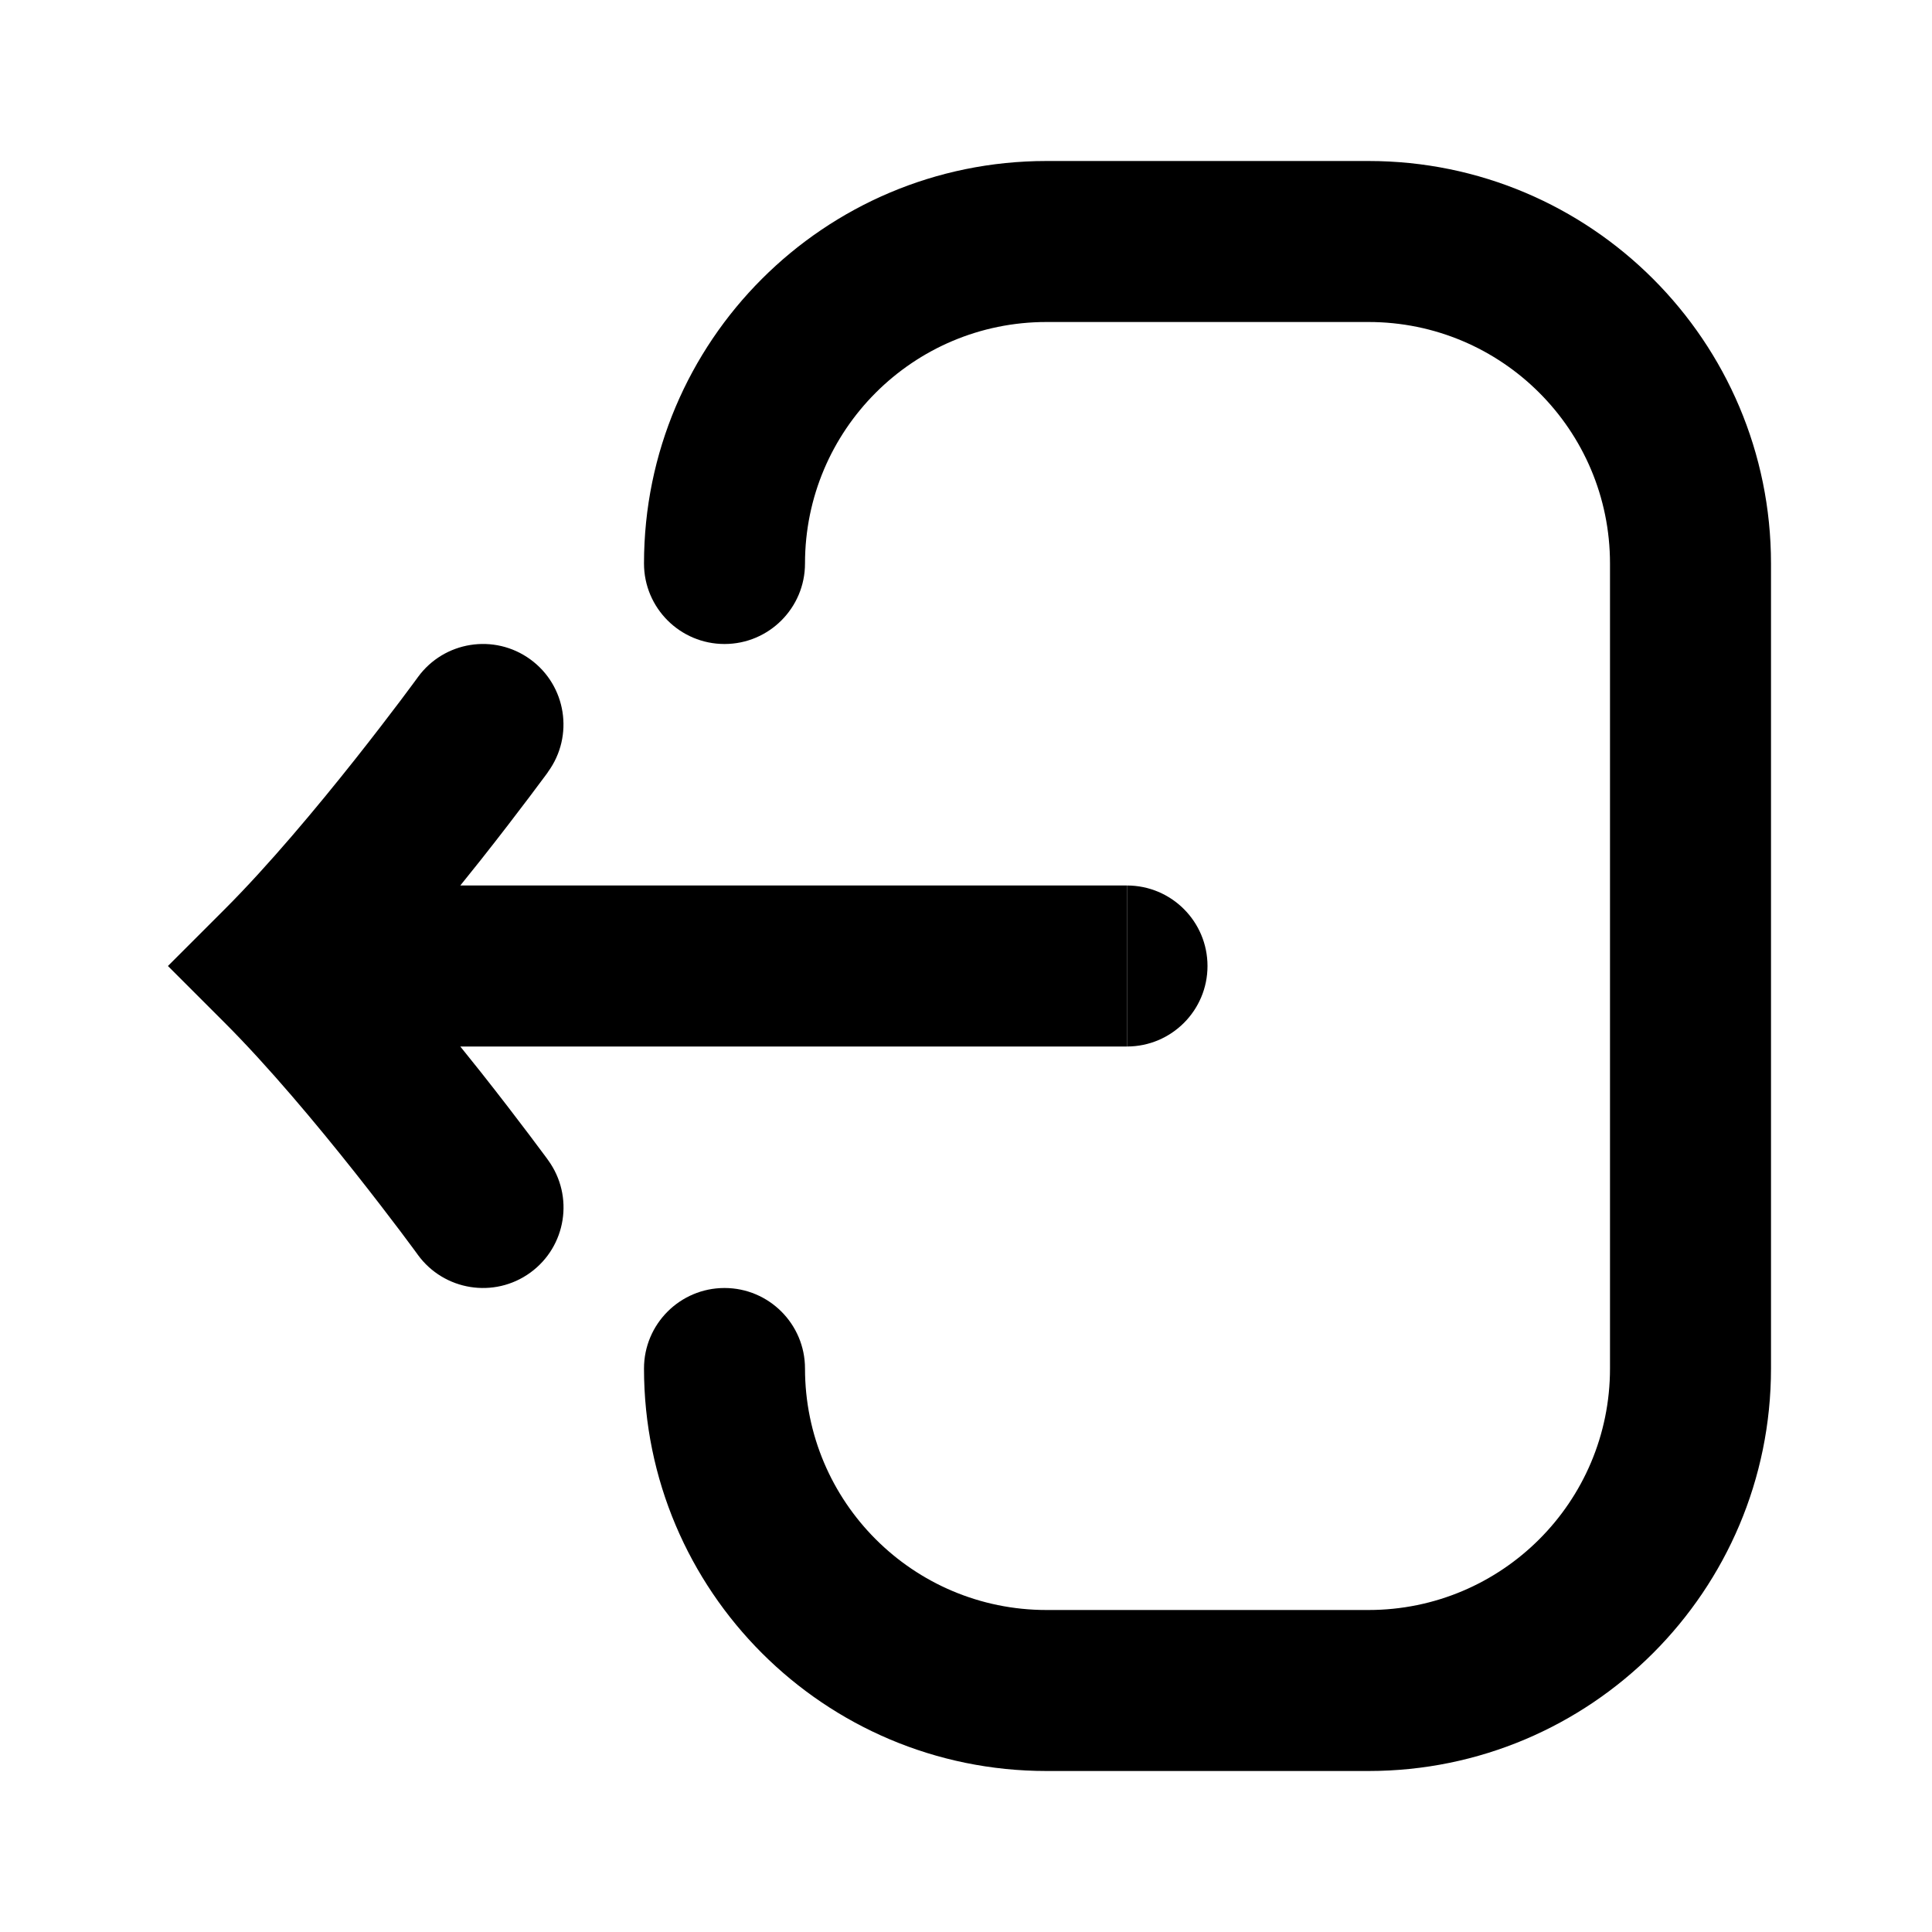
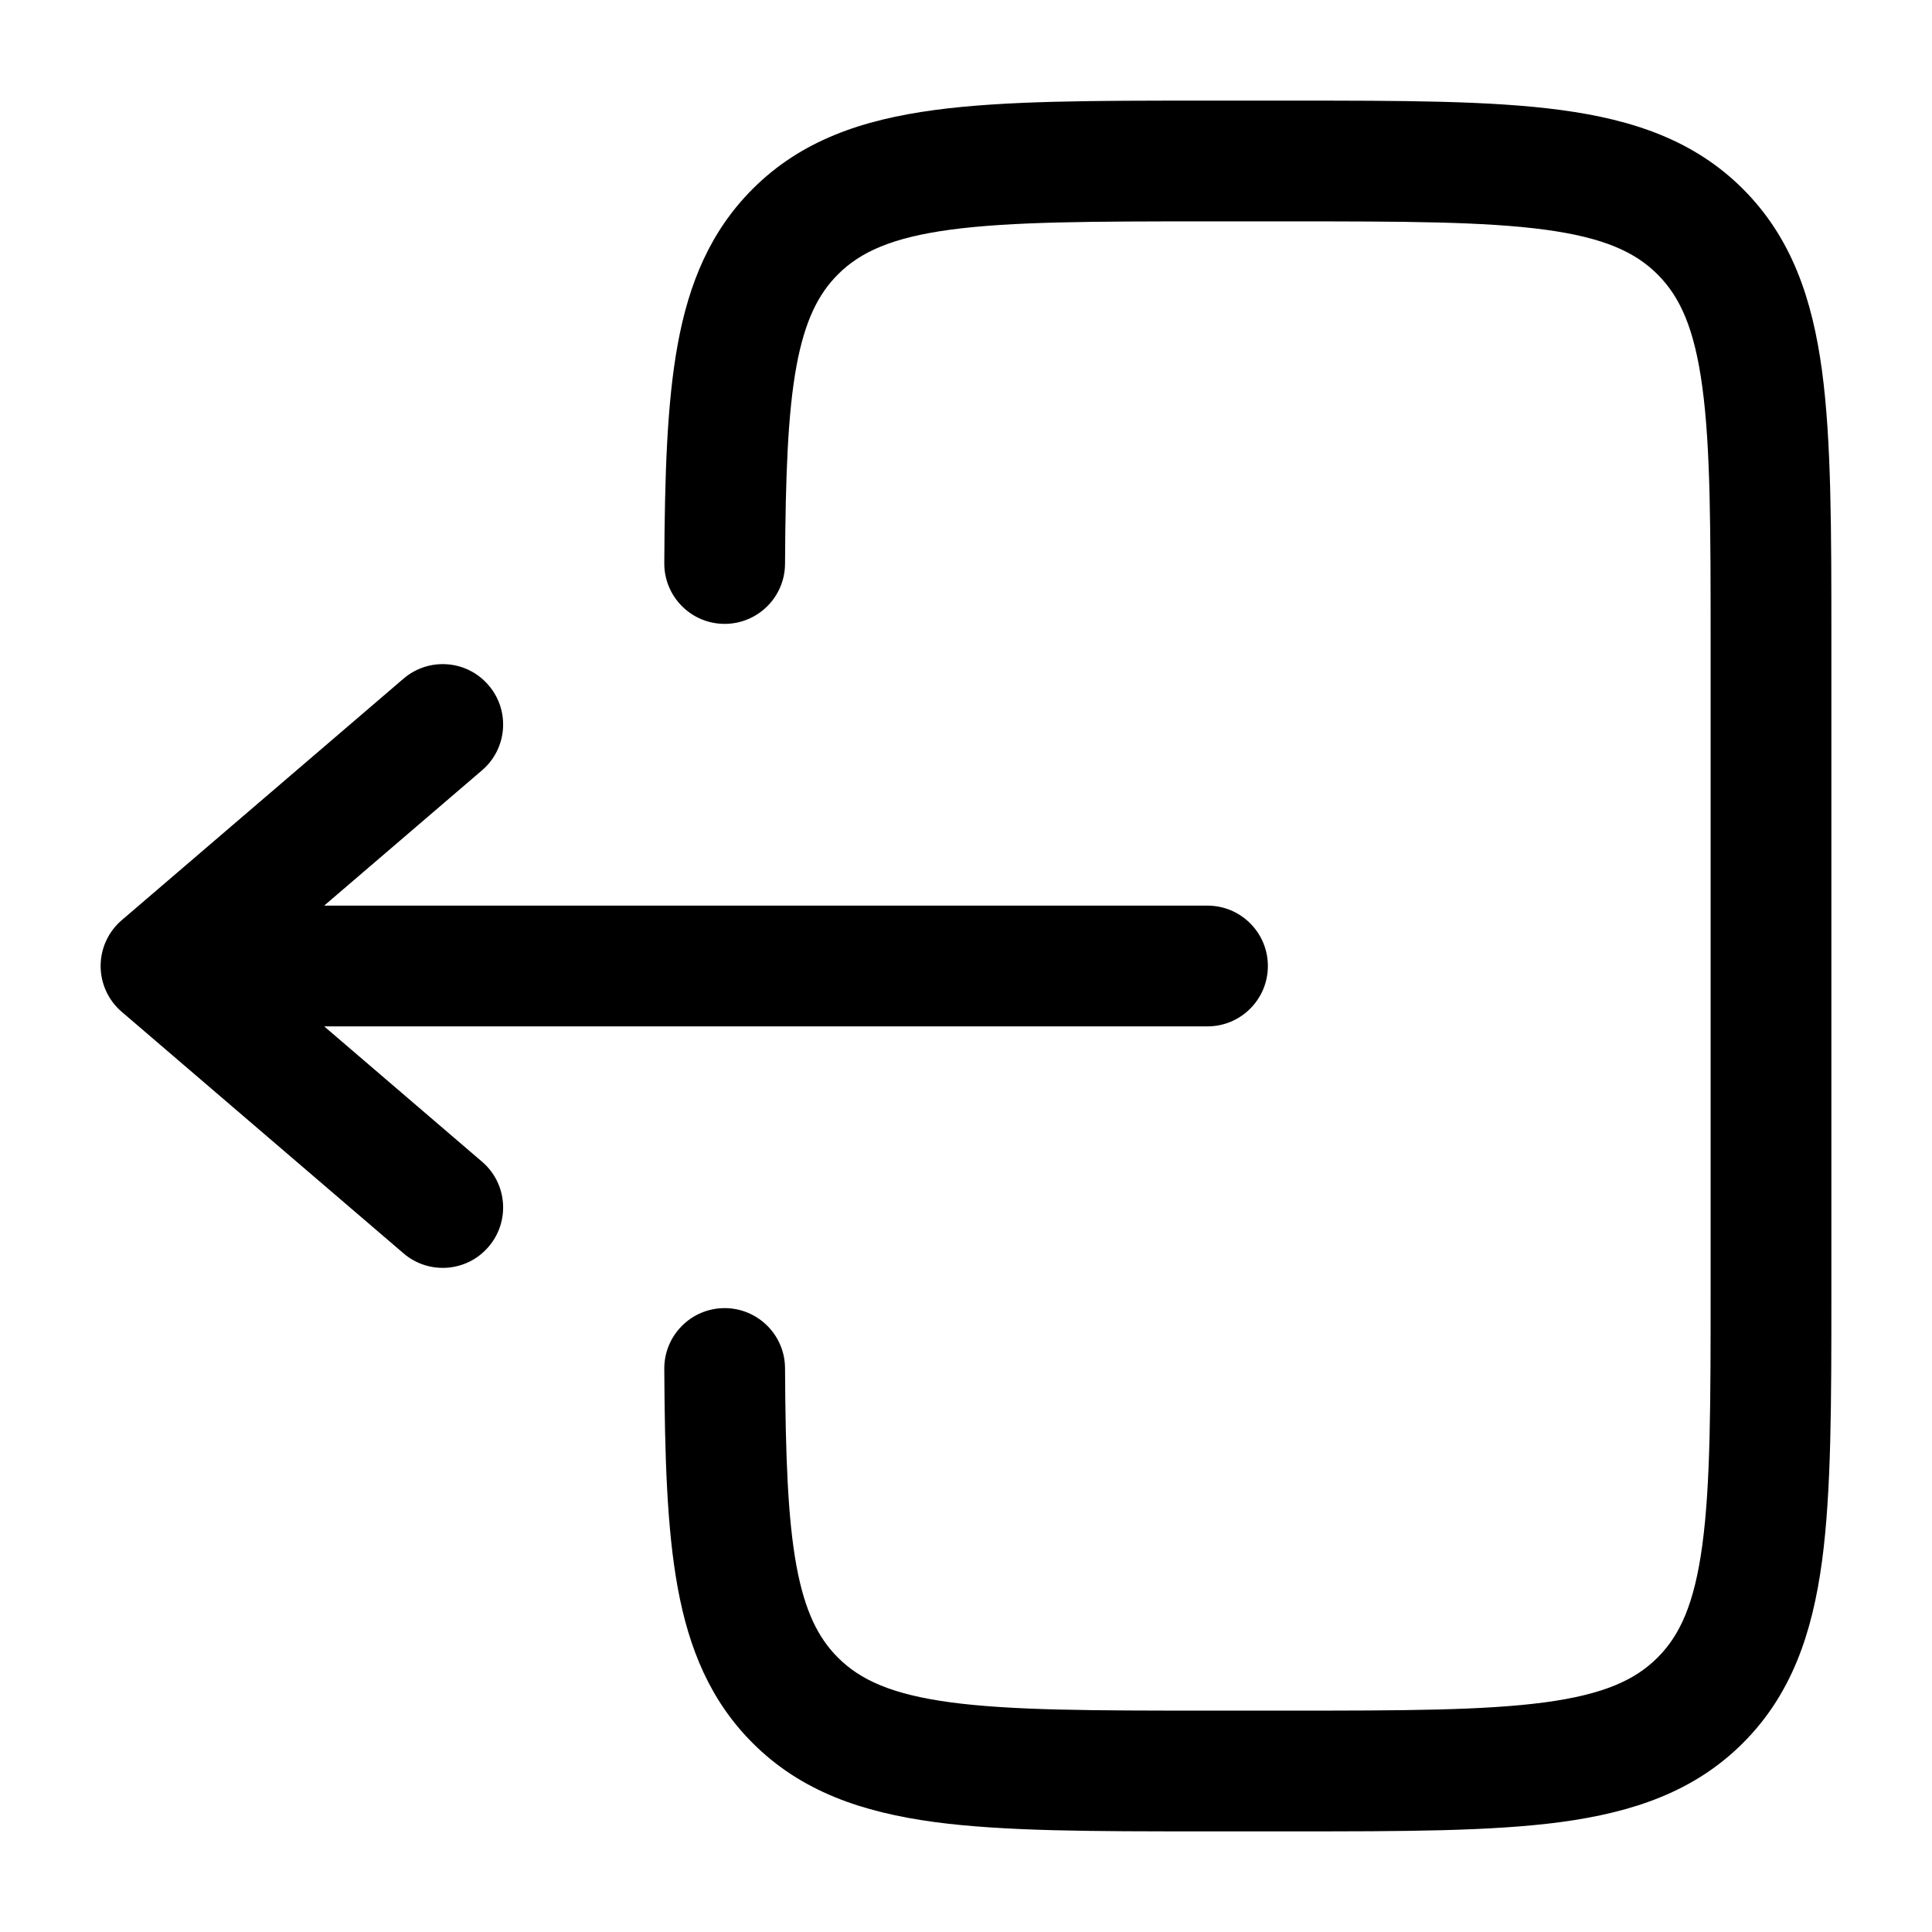
- <svg xmlns="http://www.w3.org/2000/svg" width="800px" height="800px" viewBox="0 0 24 24" fill="none">
-   <path d="M13 2C10.239 2 8 4.239 8 7C8 7.552 8.448 8 9 8C9.552 8 10 7.552 10 7C10 5.343 11.343 4 13 4H17C18.657 4 20 5.343 20 7V17C20 18.657 18.657 20 17 20H13C11.343 20 10 18.657 10 17C10 16.448 9.552 16 9 16C8.448 16 8 16.448 8 17C8 19.761 10.239 22 13 22H17C19.761 22 22 19.761 22 17V7C22 4.239 19.761 2 17 2H13Z" fill="#000000" />
-   <path d="M14 11C14.552 11 15 11.448 15 12C15 12.552 14.552 13 14 13V11Z" fill="#000000" />
-   <path d="M5.718 11C5.807 10.89 5.892 10.784 5.973 10.682C6.218 10.372 6.426 10.1 6.573 9.905C6.646 9.808 6.705 9.729 6.745 9.675L6.792 9.612L6.804 9.595L6.808 9.588C6.808 9.588 6.809 9.588 6 9L6.808 9.588C7.133 9.142 7.035 8.516 6.588 8.191C6.141 7.866 5.516 7.965 5.191 8.412L5.188 8.416L5.178 8.43L5.136 8.487C5.099 8.537 5.045 8.61 4.975 8.703C4.836 8.887 4.639 9.145 4.406 9.439C3.934 10.034 3.338 10.748 2.793 11.293L2.086 12L2.793 12.707C3.338 13.252 3.934 13.966 4.406 14.561C4.639 14.855 4.836 15.113 4.975 15.297C5.045 15.39 5.099 15.463 5.136 15.513L5.178 15.57L5.188 15.584L5.19 15.587C5.515 16.034 6.141 16.134 6.588 15.809C7.035 15.484 7.134 14.859 6.809 14.412L6 15C6.809 14.412 6.809 14.412 6.809 14.412L6.804 14.405L6.792 14.388L6.745 14.325C6.705 14.271 6.646 14.192 6.573 14.095C6.426 13.9 6.218 13.628 5.973 13.318C5.892 13.216 5.807 13.11 5.718 13H14V11H5.718Z" fill="#000000" />
+ <svg xmlns="http://www.w3.org/2000/svg" width="800px" height="800px" viewBox="0 0 24 24" className="fill-white">
+   <path d="M14.945 1.25C13.578 1.25 12.475 1.25 11.608 1.367C10.708 1.488 9.95 1.746 9.349 2.348C8.824 2.873 8.558 3.518 8.419 4.276C8.284 5.013 8.258 5.914 8.252 6.996C8.25 7.41 8.584 7.748 8.998 7.75C9.412 7.752 9.75 7.418 9.752 7.004C9.758 5.911 9.786 5.136 9.894 4.547C9.999 3.981 10.166 3.652 10.409 3.409C10.686 3.132 11.075 2.952 11.808 2.853C12.564 2.752 13.565 2.75 15 2.75H16C17.436 2.75 18.437 2.752 19.192 2.853C19.926 2.952 20.314 3.132 20.591 3.409C20.868 3.686 21.048 4.074 21.147 4.808C21.249 5.563 21.25 6.565 21.25 8V16C21.25 17.435 21.249 18.436 21.147 19.192C21.048 19.926 20.868 20.314 20.591 20.591C20.314 20.868 19.926 21.048 19.192 21.147C18.437 21.248 17.436 21.25 16 21.25H15C13.565 21.25 12.564 21.248 11.808 21.147C11.075 21.048 10.686 20.868 10.409 20.591C10.166 20.348 9.999 20.02 9.894 19.453C9.786 18.864 9.758 18.089 9.752 16.996C9.75 16.582 9.412 16.248 8.998 16.25C8.584 16.252 8.25 16.59 8.252 17.004C8.258 18.086 8.284 18.987 8.419 19.724C8.558 20.482 8.824 21.127 9.349 21.652C9.95 22.254 10.708 22.512 11.608 22.634C12.475 22.75 13.578 22.75 14.945 22.75H16.055C17.423 22.75 18.525 22.75 19.392 22.634C20.292 22.512 21.05 22.254 21.652 21.652C22.254 21.05 22.513 20.292 22.634 19.392C22.75 18.525 22.75 17.422 22.75 16.055V7.945C22.75 6.578 22.75 5.475 22.634 4.608C22.513 3.708 22.254 2.95 21.652 2.348C21.05 1.746 20.292 1.488 19.392 1.367C18.525 1.25 17.423 1.25 16.055 1.25H14.945Z" />
+   <path d="M15 11.25C15.414 11.25 15.75 11.586 15.75 12C15.75 12.414 15.414 12.75 15 12.75H4.027L5.988 14.431C6.303 14.7 6.339 15.174 6.069 15.488C5.8 15.803 5.326 15.839 5.012 15.569L1.512 12.569C1.346 12.427 1.25 12.219 1.25 12C1.25 11.781 1.346 11.573 1.512 11.431L5.012 8.431C5.326 8.161 5.8 8.197 6.069 8.512C6.339 8.826 6.303 9.3 5.988 9.569L4.027 11.25H15Z" />
</svg>
